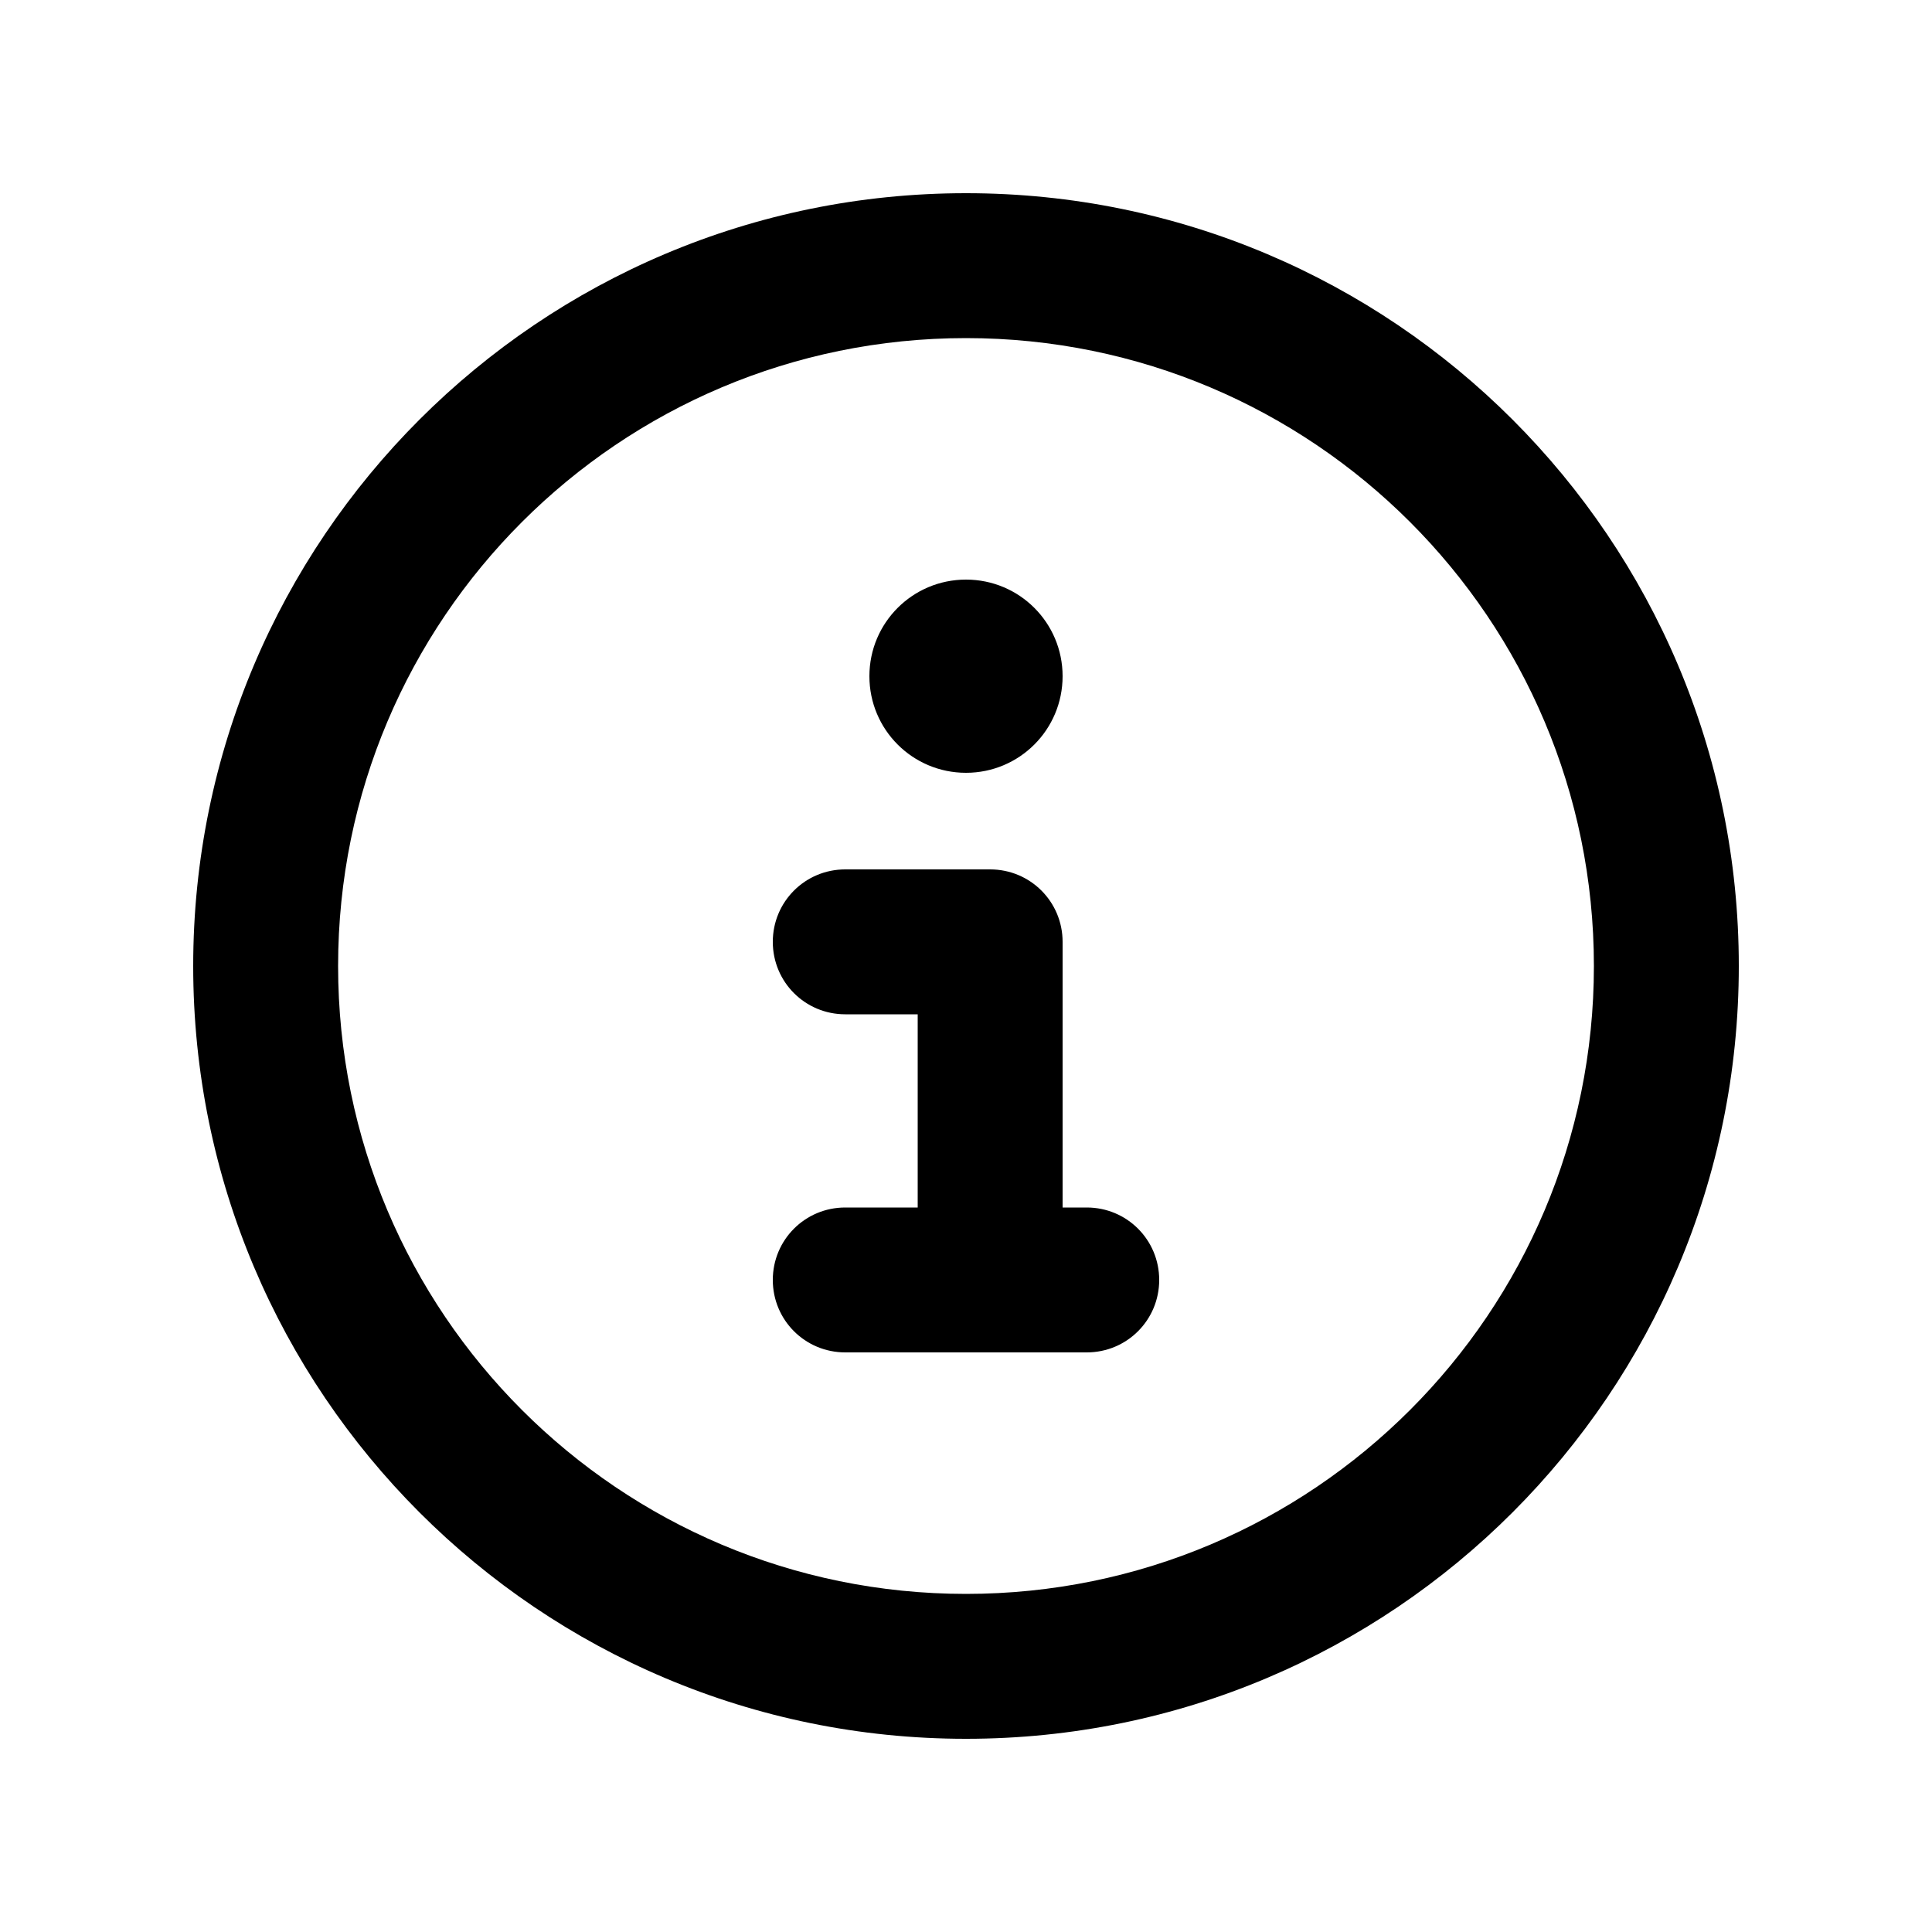
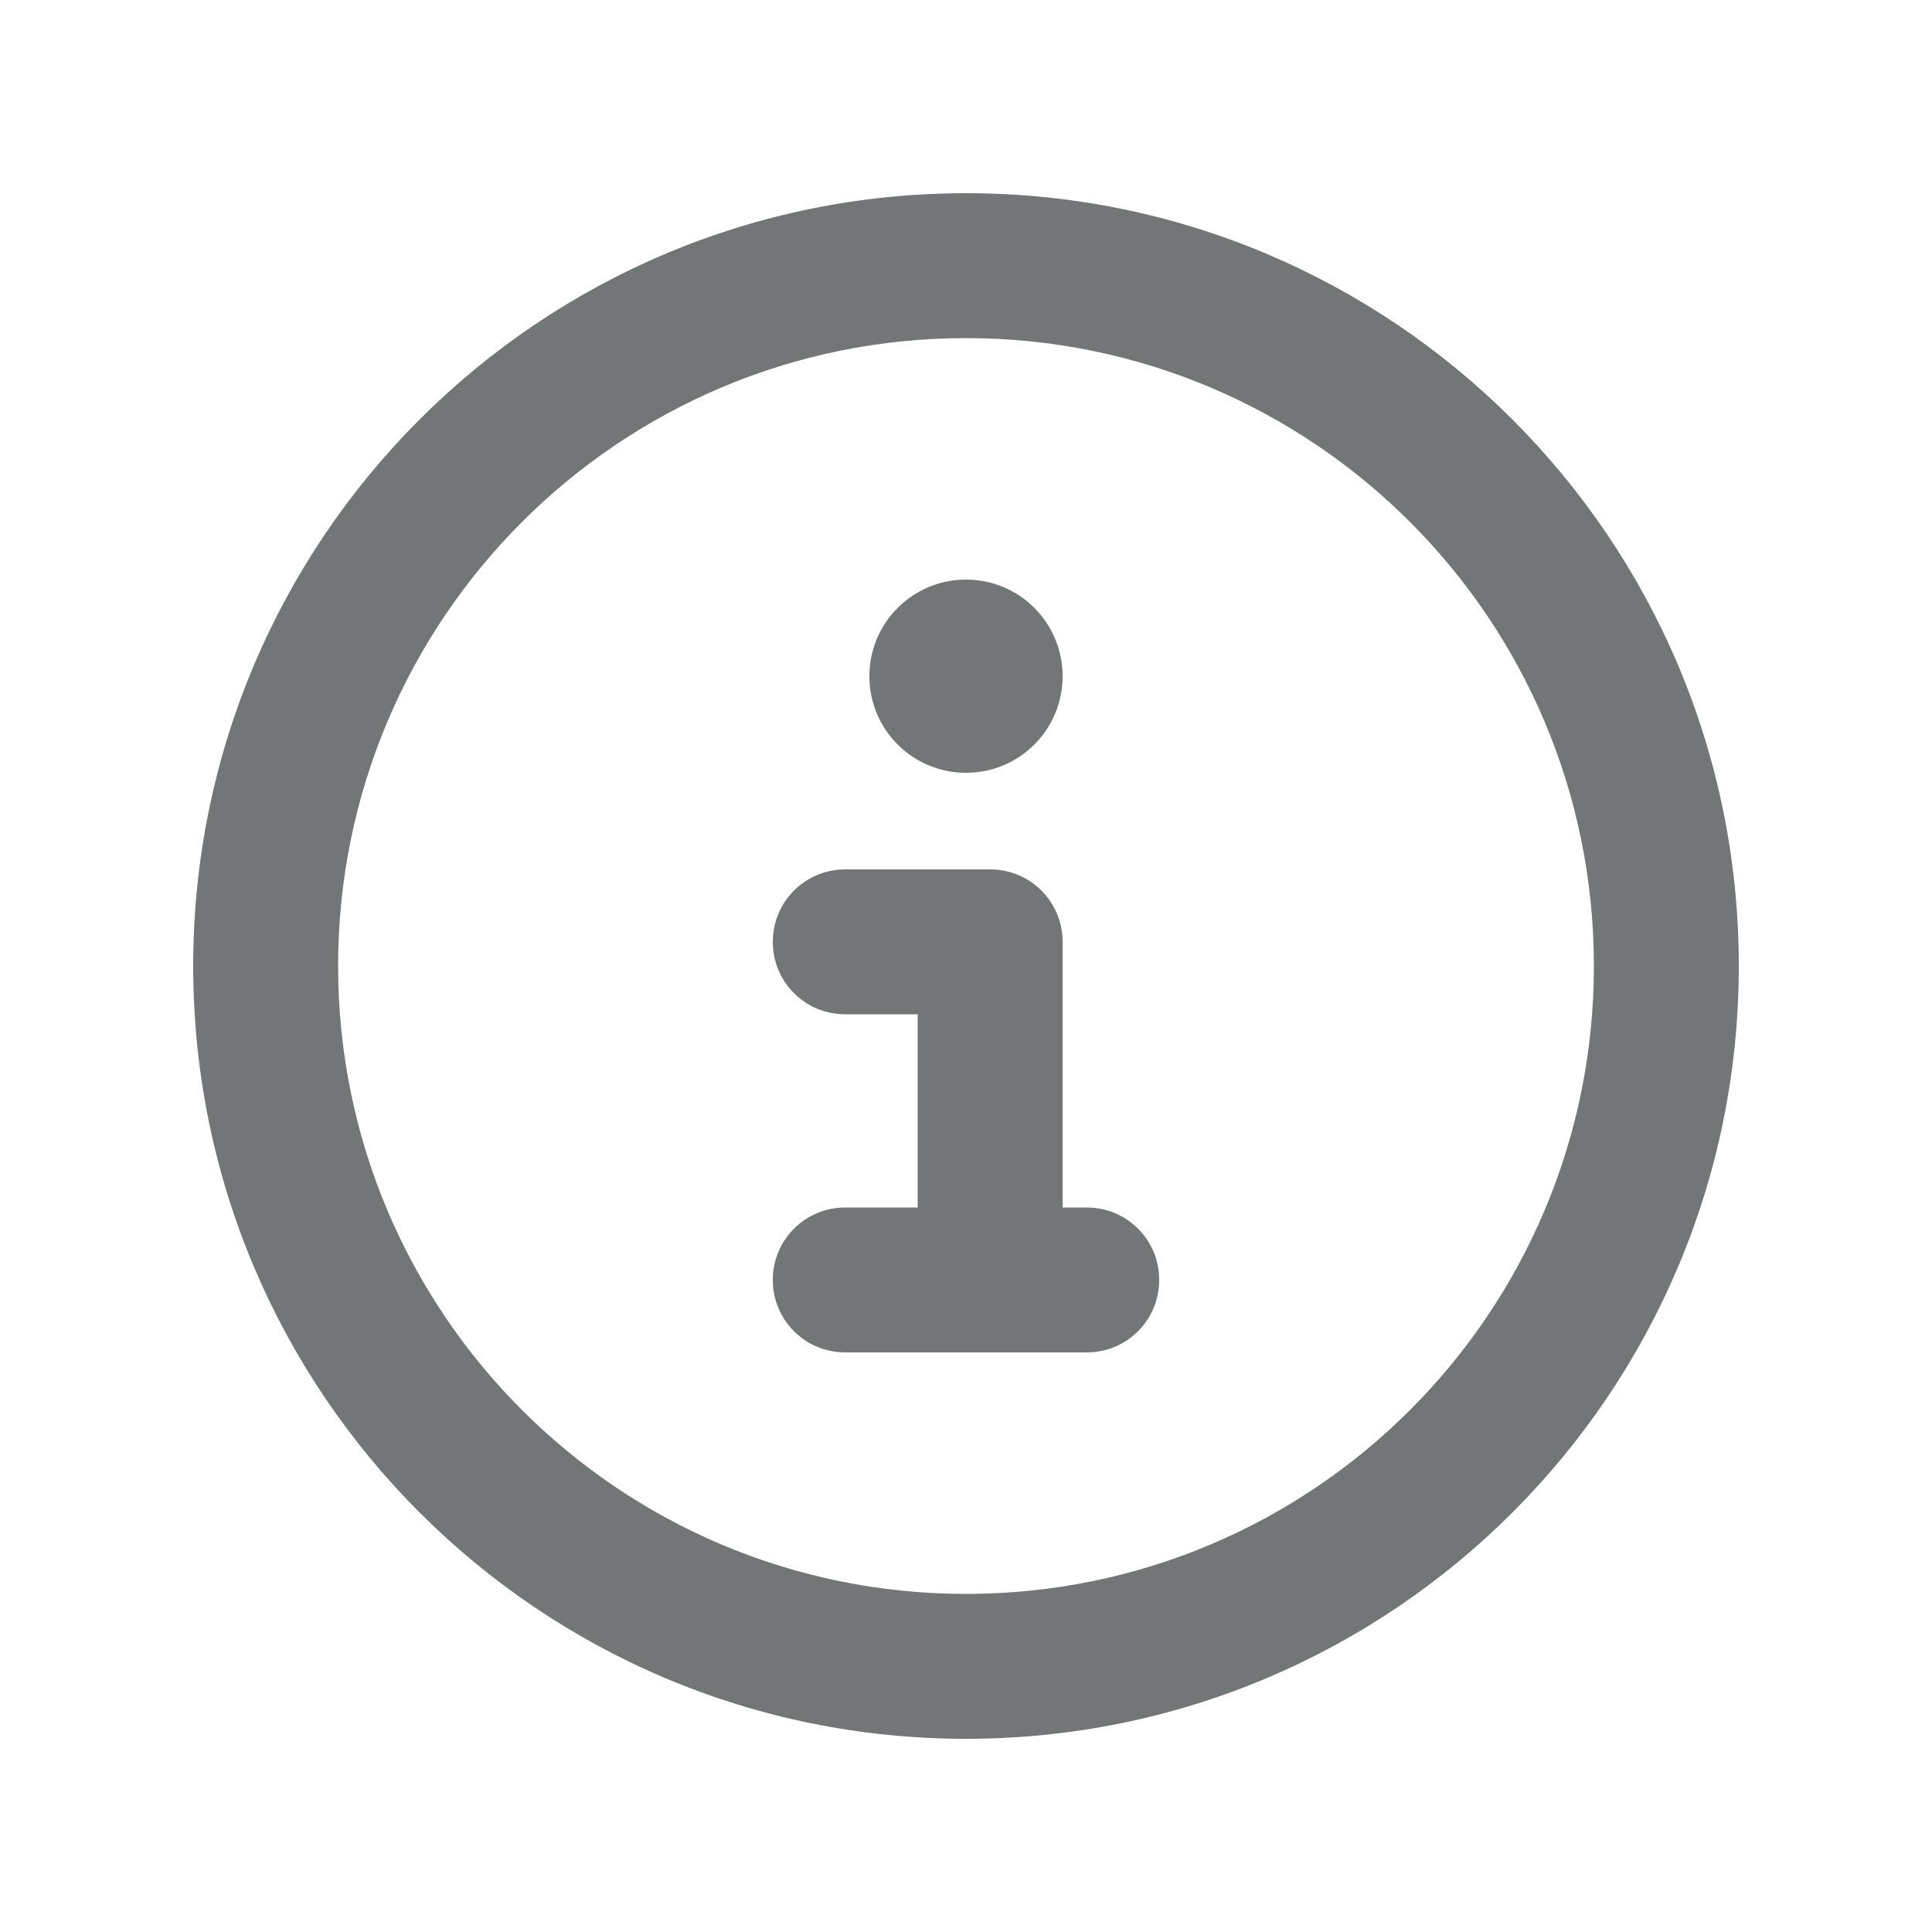
- <svg xmlns="http://www.w3.org/2000/svg" viewBox="0 0 640 640">
+ <svg xmlns="http://www.w3.org/2000/svg" fill="#737676" viewBox="0 0 640 640">
  <path d="M320 112C434.9 112 528 205.1 528 320C528 434.9 434.9 528 320 528C205.1 528 112 434.9 112 320C112 205.1 205.1 112 320 112zM320 576C461.4 576 576 461.4 576 320C576 178.6 461.4 64 320 64C178.6 64 64 178.6 64 320C64 461.4 178.6 576 320 576zM280 400C266.7 400 256 410.7 256 424C256 437.3 266.7 448 280 448L360 448C373.3 448 384 437.3 384 424C384 410.7 373.3 400 360 400L352 400L352 312C352 298.7 341.3 288 328 288L280 288C266.7 288 256 298.7 256 312C256 325.3 266.7 336 280 336L304 336L304 400L280 400zM320 256C337.7 256 352 241.7 352 224C352 206.3 337.7 192 320 192C302.3 192 288 206.3 288 224C288 241.7 302.3 256 320 256z" />
</svg>
